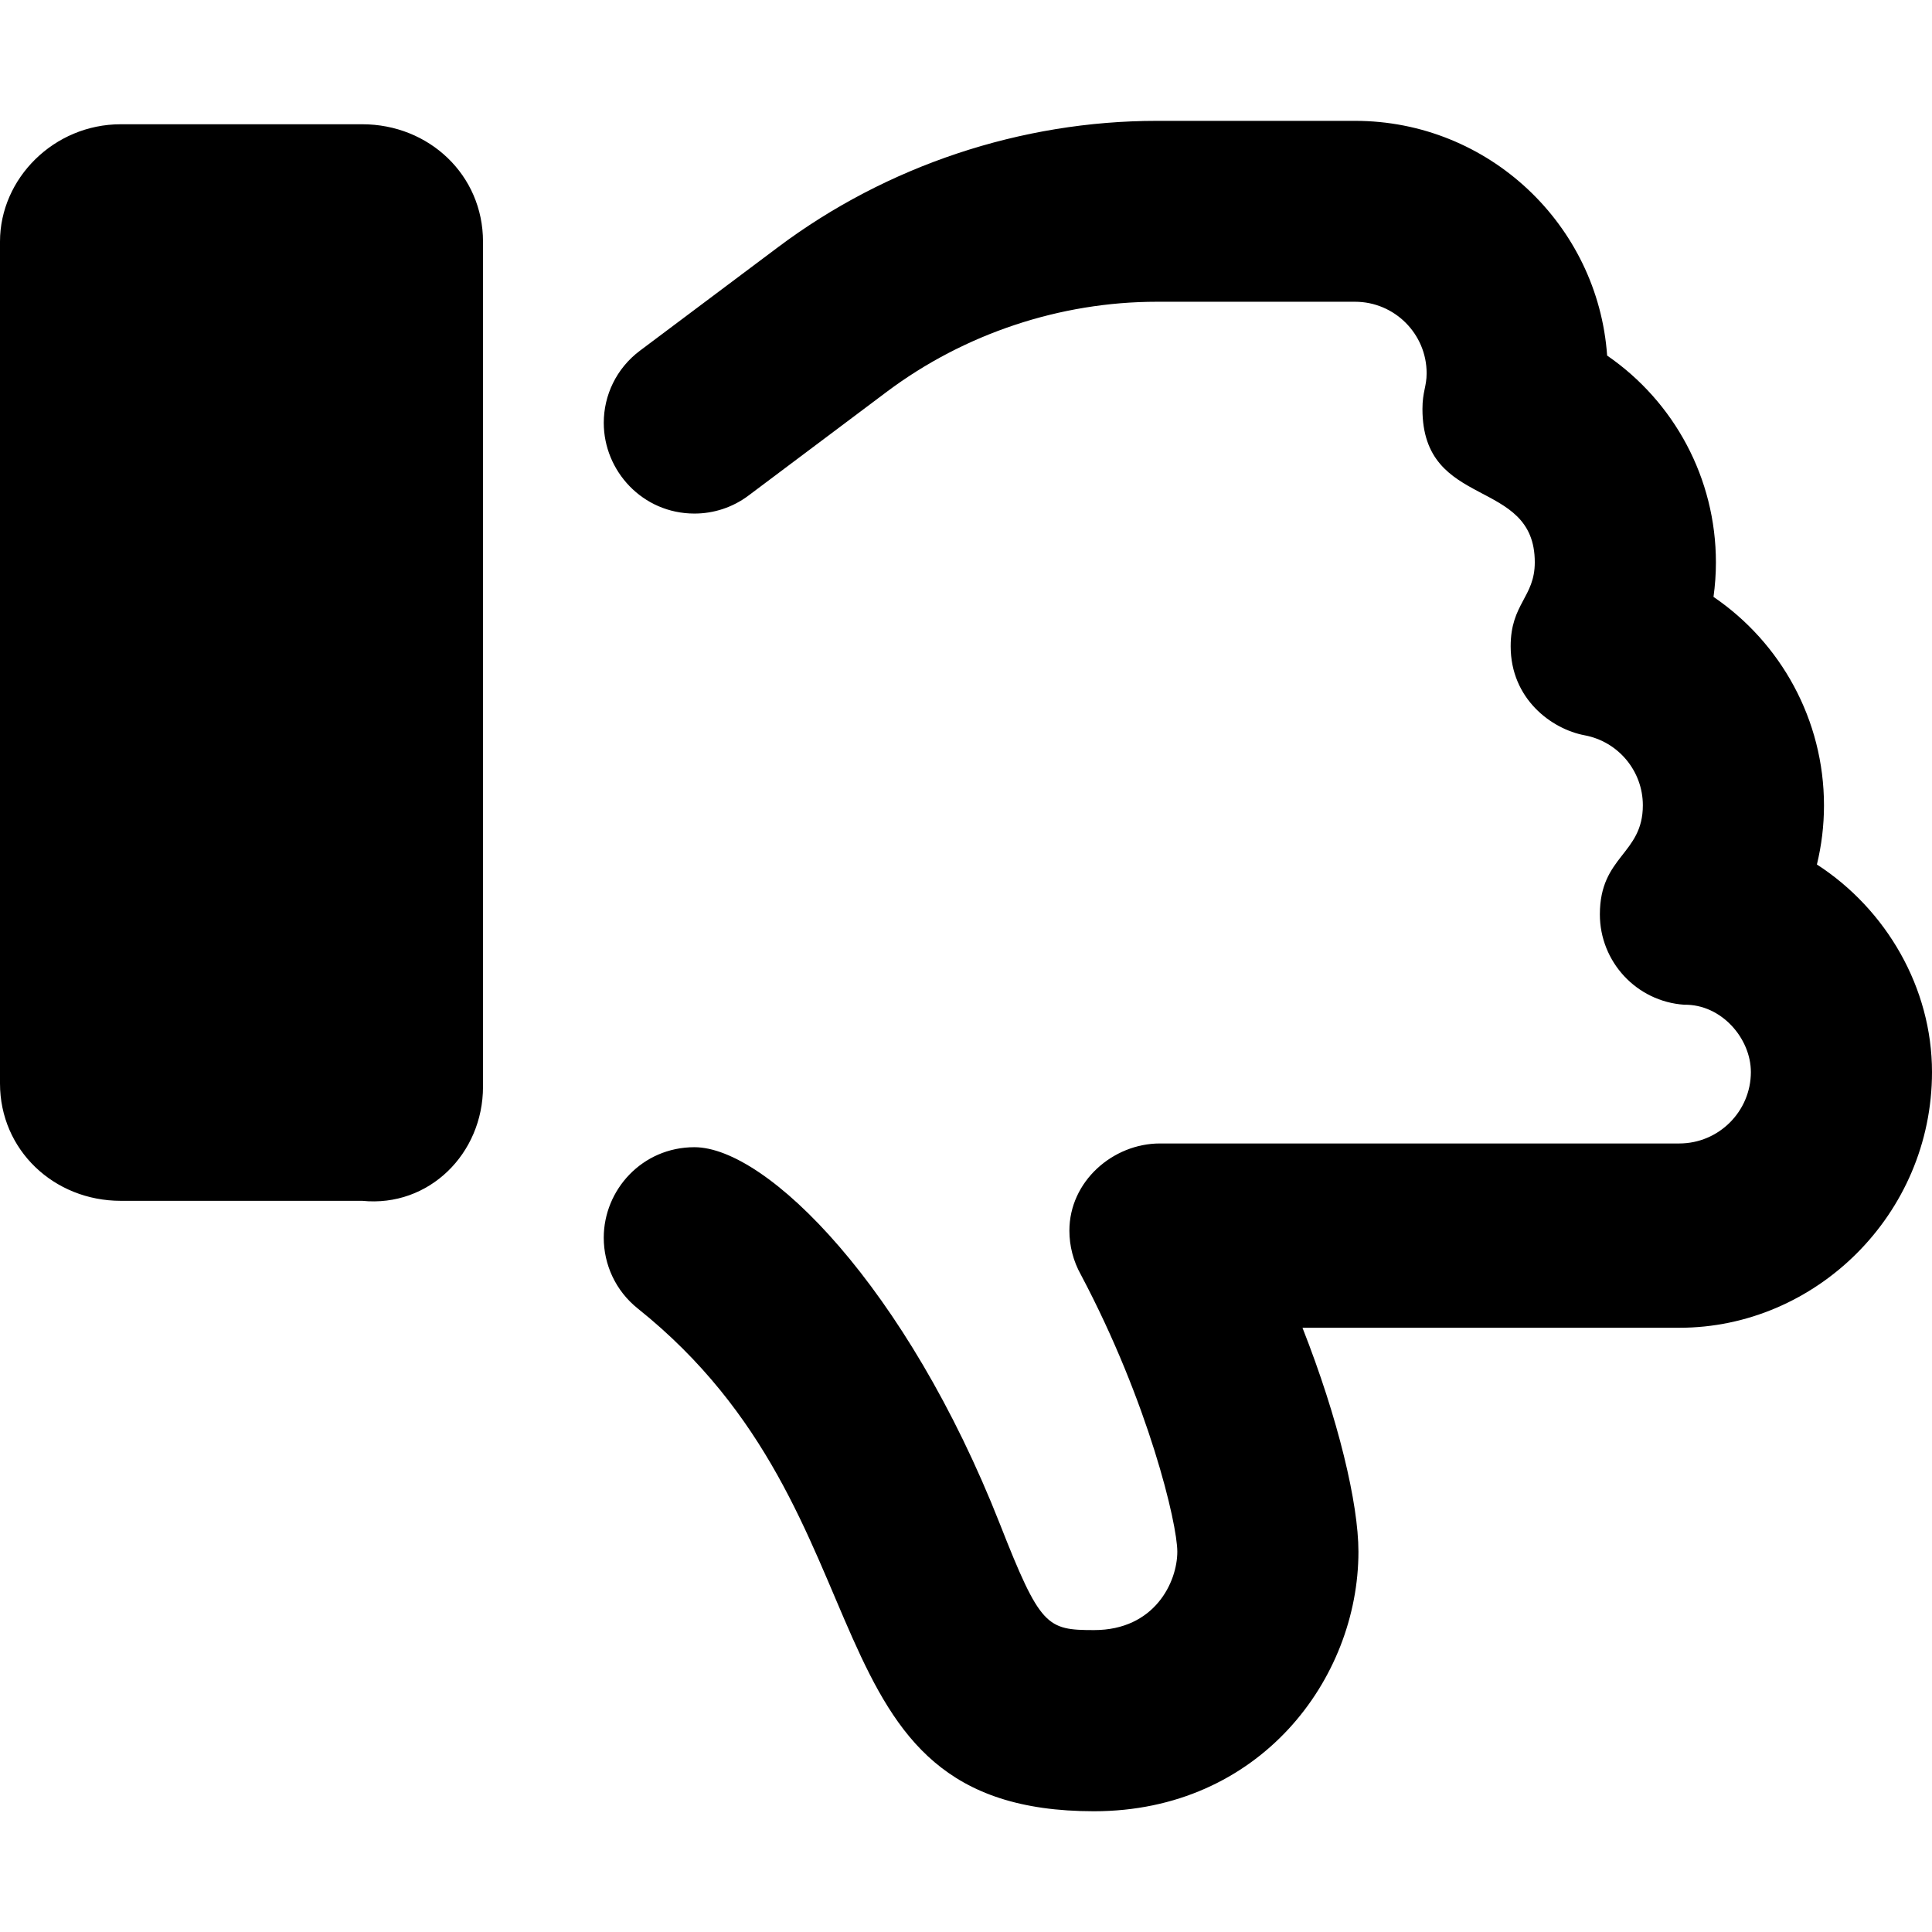
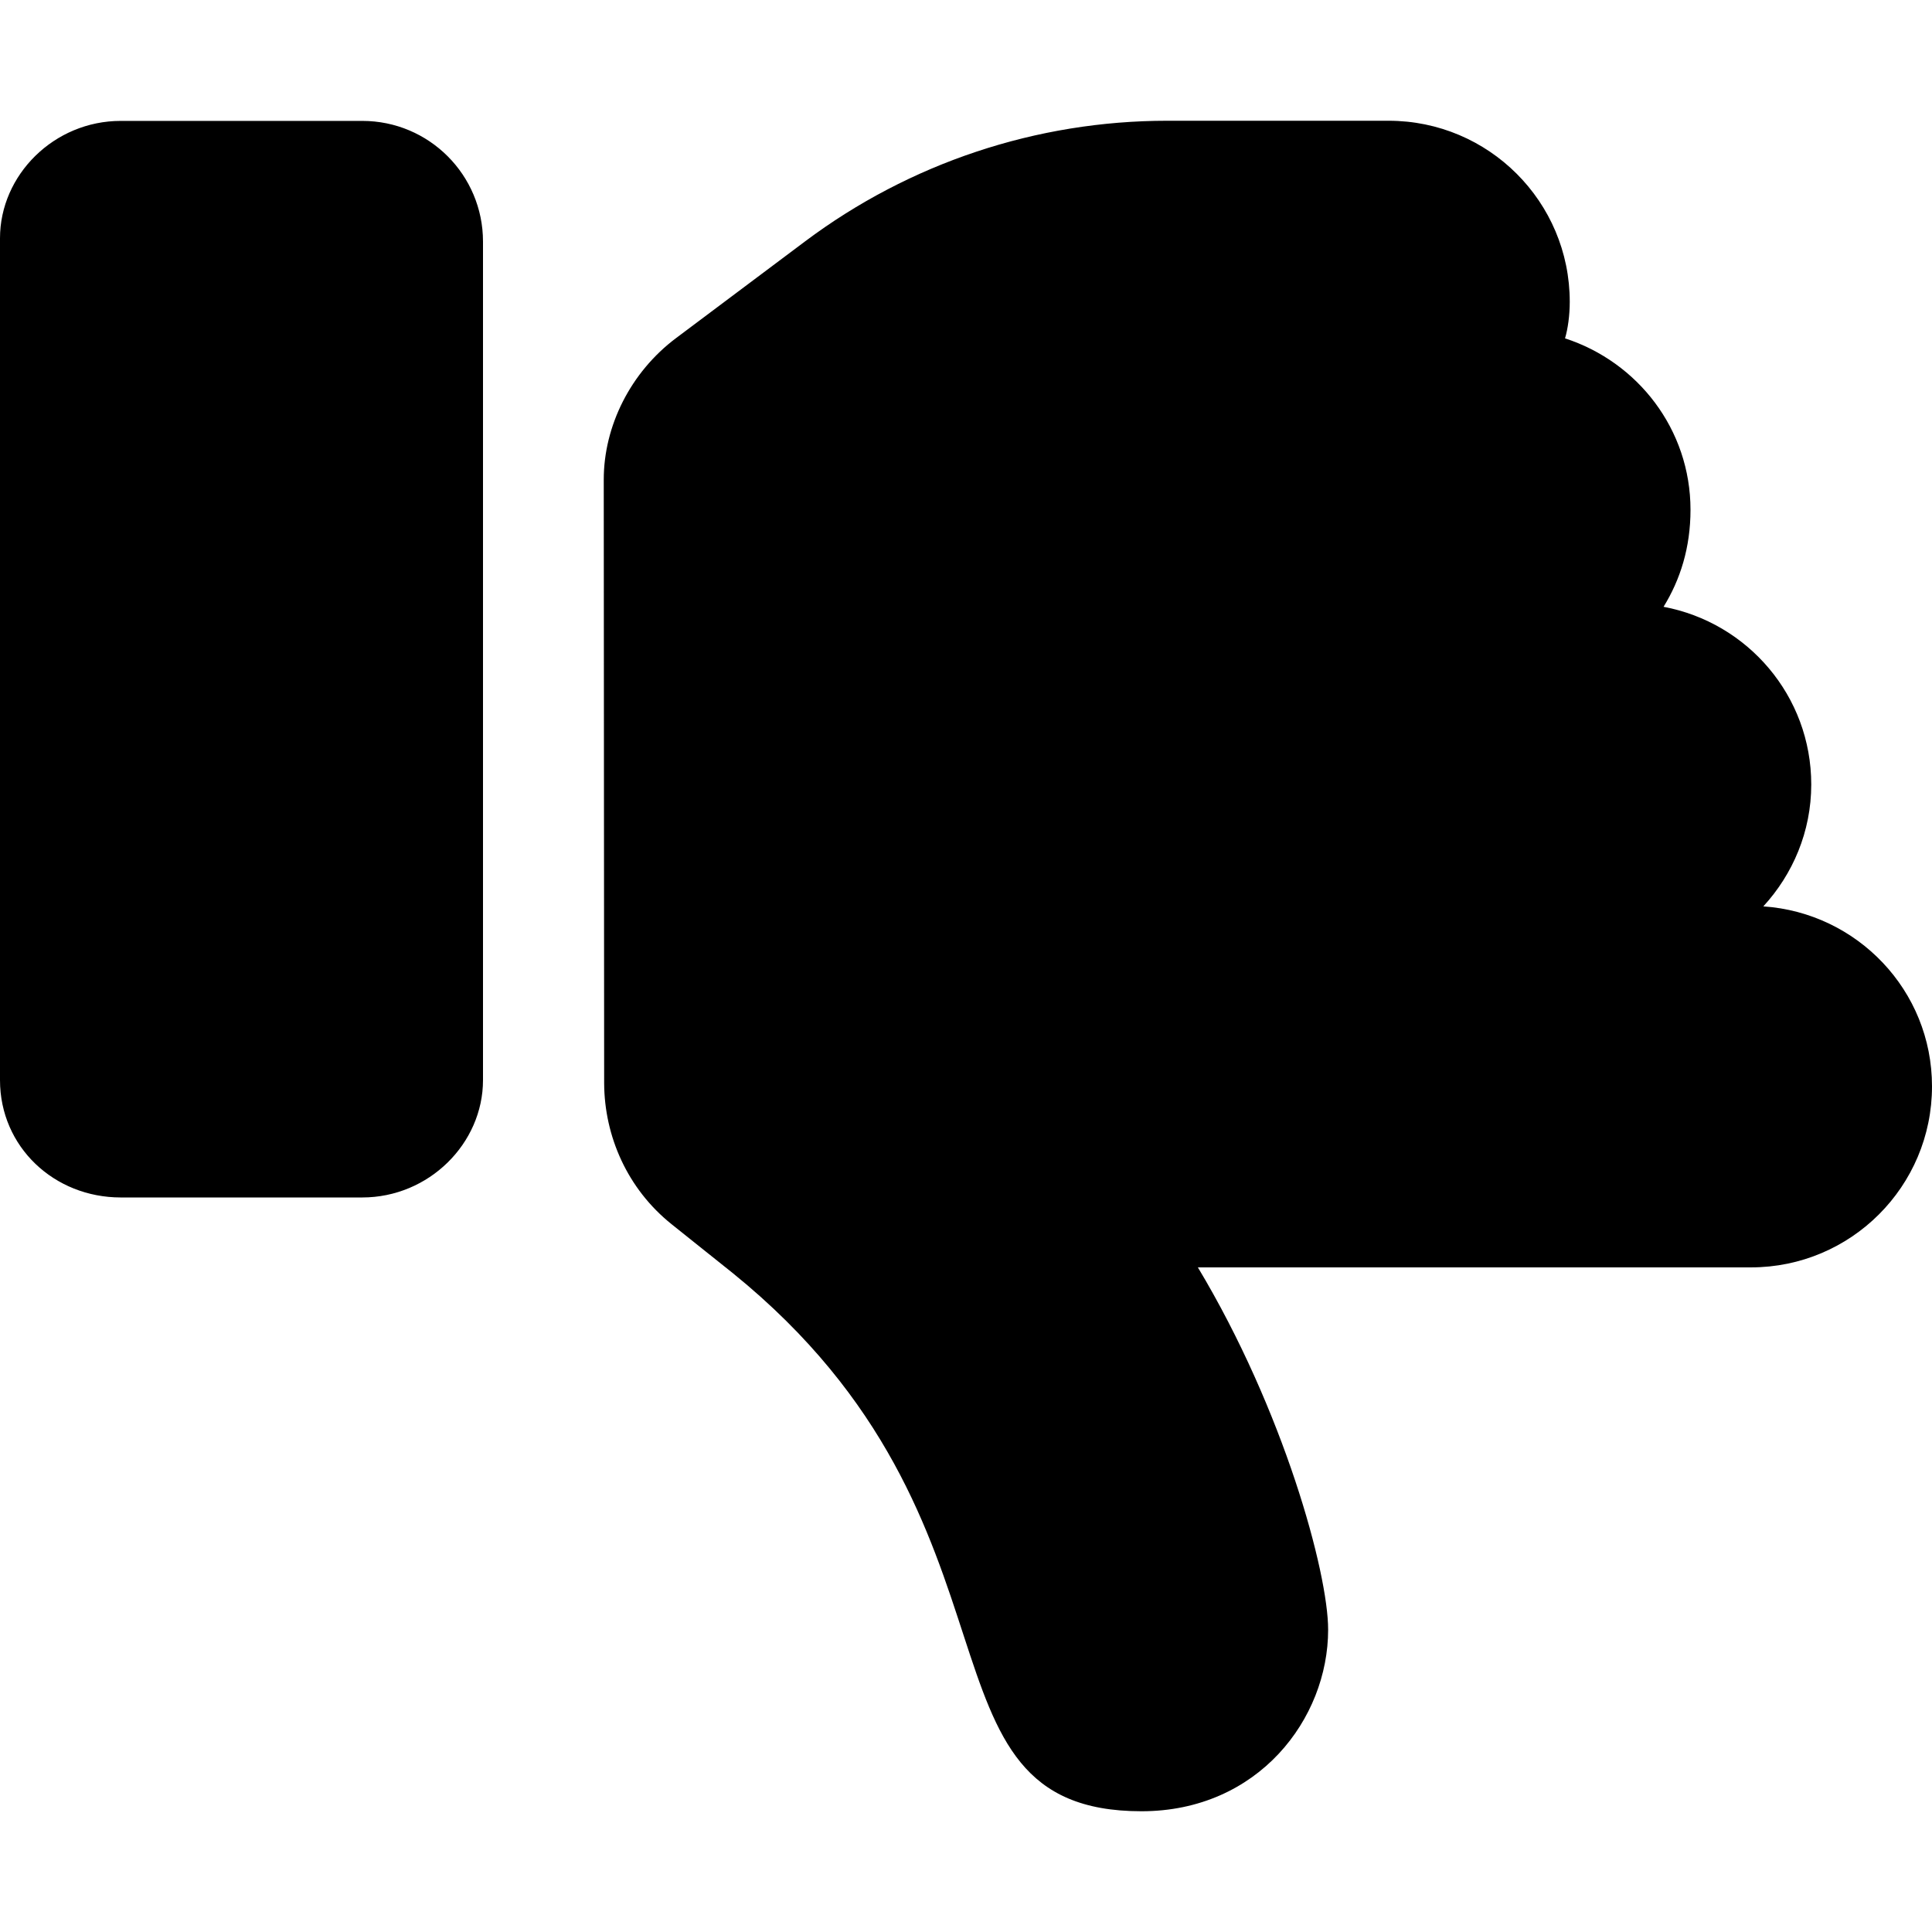
<svg xmlns="http://www.w3.org/2000/svg" viewBox="0 0 512 512">
-   <path d="M128 288V64.03c0-17.67-14.33-31.1-32-31.1H32c-17.67 0-32 14.33-32 31.1v223.1c0 17.67 14.33 31.1 32 31.1h64C113.7 320 128 305.7 128 288zM481.5 229.1c1.234-5.092 1.875-10.32 1.875-15.64c0-22.7-11.44-43.13-29.28-55.28c.422-3.015 .641-6.076 .641-9.122c0-22.32-11.06-42.6-28.83-54.83c-2.438-34.71-31.47-62.2-66.8-62.2h-52.53c-35.94 0-71.55 11.87-100.3 33.41L169.6 92.93c-6.285 4.71-9.596 11.85-9.596 19.13c0 12.76 10.29 24.04 24.03 24.04c5.013 0 10.07-1.565 14.38-4.811l36.66-27.51c20.48-15.34 45.88-23.81 71.5-23.81h52.53c10.45 0 18.97 8.497 18.97 18.95c0 3.5-1.11 4.94-1.11 9.456c0 26.97 29.77 17.91 29.77 40.64c0 9.254-6.392 10.96-6.392 22.25c0 13.97 10.85 21.95 19.58 23.59c8.953 1.671 15.45 9.481 15.45 18.56c0 13.04-11.39 13.37-11.39 28.91c0 12.54 9.702 23.08 22.36 23.94C456.2 266.1 464 275.2 464 284.1c0 10.43-8.516 18.93-18.97 18.93H307.4c-12.44 0-24 10.02-24 23.1c0 4.038 1.02 8.078 3.066 11.72C304.4 371.7 312 403.8 312 411.2c0 8.044-5.984 20.79-22.06 20.79c-12.53 0-14.27-.906-24.94-28.07c-24.75-62.91-61.74-99.9-80.98-99.9c-13.8 0-24.02 11.27-24.02 23.99c0 7.041 3.083 14.02 9.016 18.76C238.1 402 211.4 480 289.9 480C333.8 480 360 445 360 411.2c0-12.7-5.328-35.21-14.83-59.33h99.86C481.1 351.9 512 321.9 512 284.1C512 261.8 499.9 241 481.5 229.1z" />
+   <path d="M96 32.04H32c-17.67 0-32 14.32-32 31.1v223.1c0 17.67 14.33 31.1 32 31.1h64c17.67 0 32-14.33 32-31.1V64.03C128 46.36 113.7 32.04 96 32.04zM467.3 240.2C475.1 231.7 480 220.4 480 207.9c0-23.47-16.87-42.92-39.14-47.09C445.3 153.6 448 145.1 448 135.1c0-21.32-14-39.18-33.25-45.43C415.5 87.12 416 83.61 416 79.98C416 53.47 394.5 32 368 32h-58.69c-34.61 0-68.28 11.22-95.97 31.98L179.2 89.57C167.1 98.63 160 112.9 160 127.1l.107 160c0 0-.023-.023 0 0c.07 13.99 6.123 27.94 17.91 37.36l16.3 13.03C276.2 403.9 239.4 480 302.5 480c30.96 0 49.47-24.52 49.47-48.11c0-15.15-11.76-58.12-34.52-96.02H464c26.52 0 48-21.47 48-47.98C512 262.5 492.2 241.9 467.3 240.2z" />
</svg>
